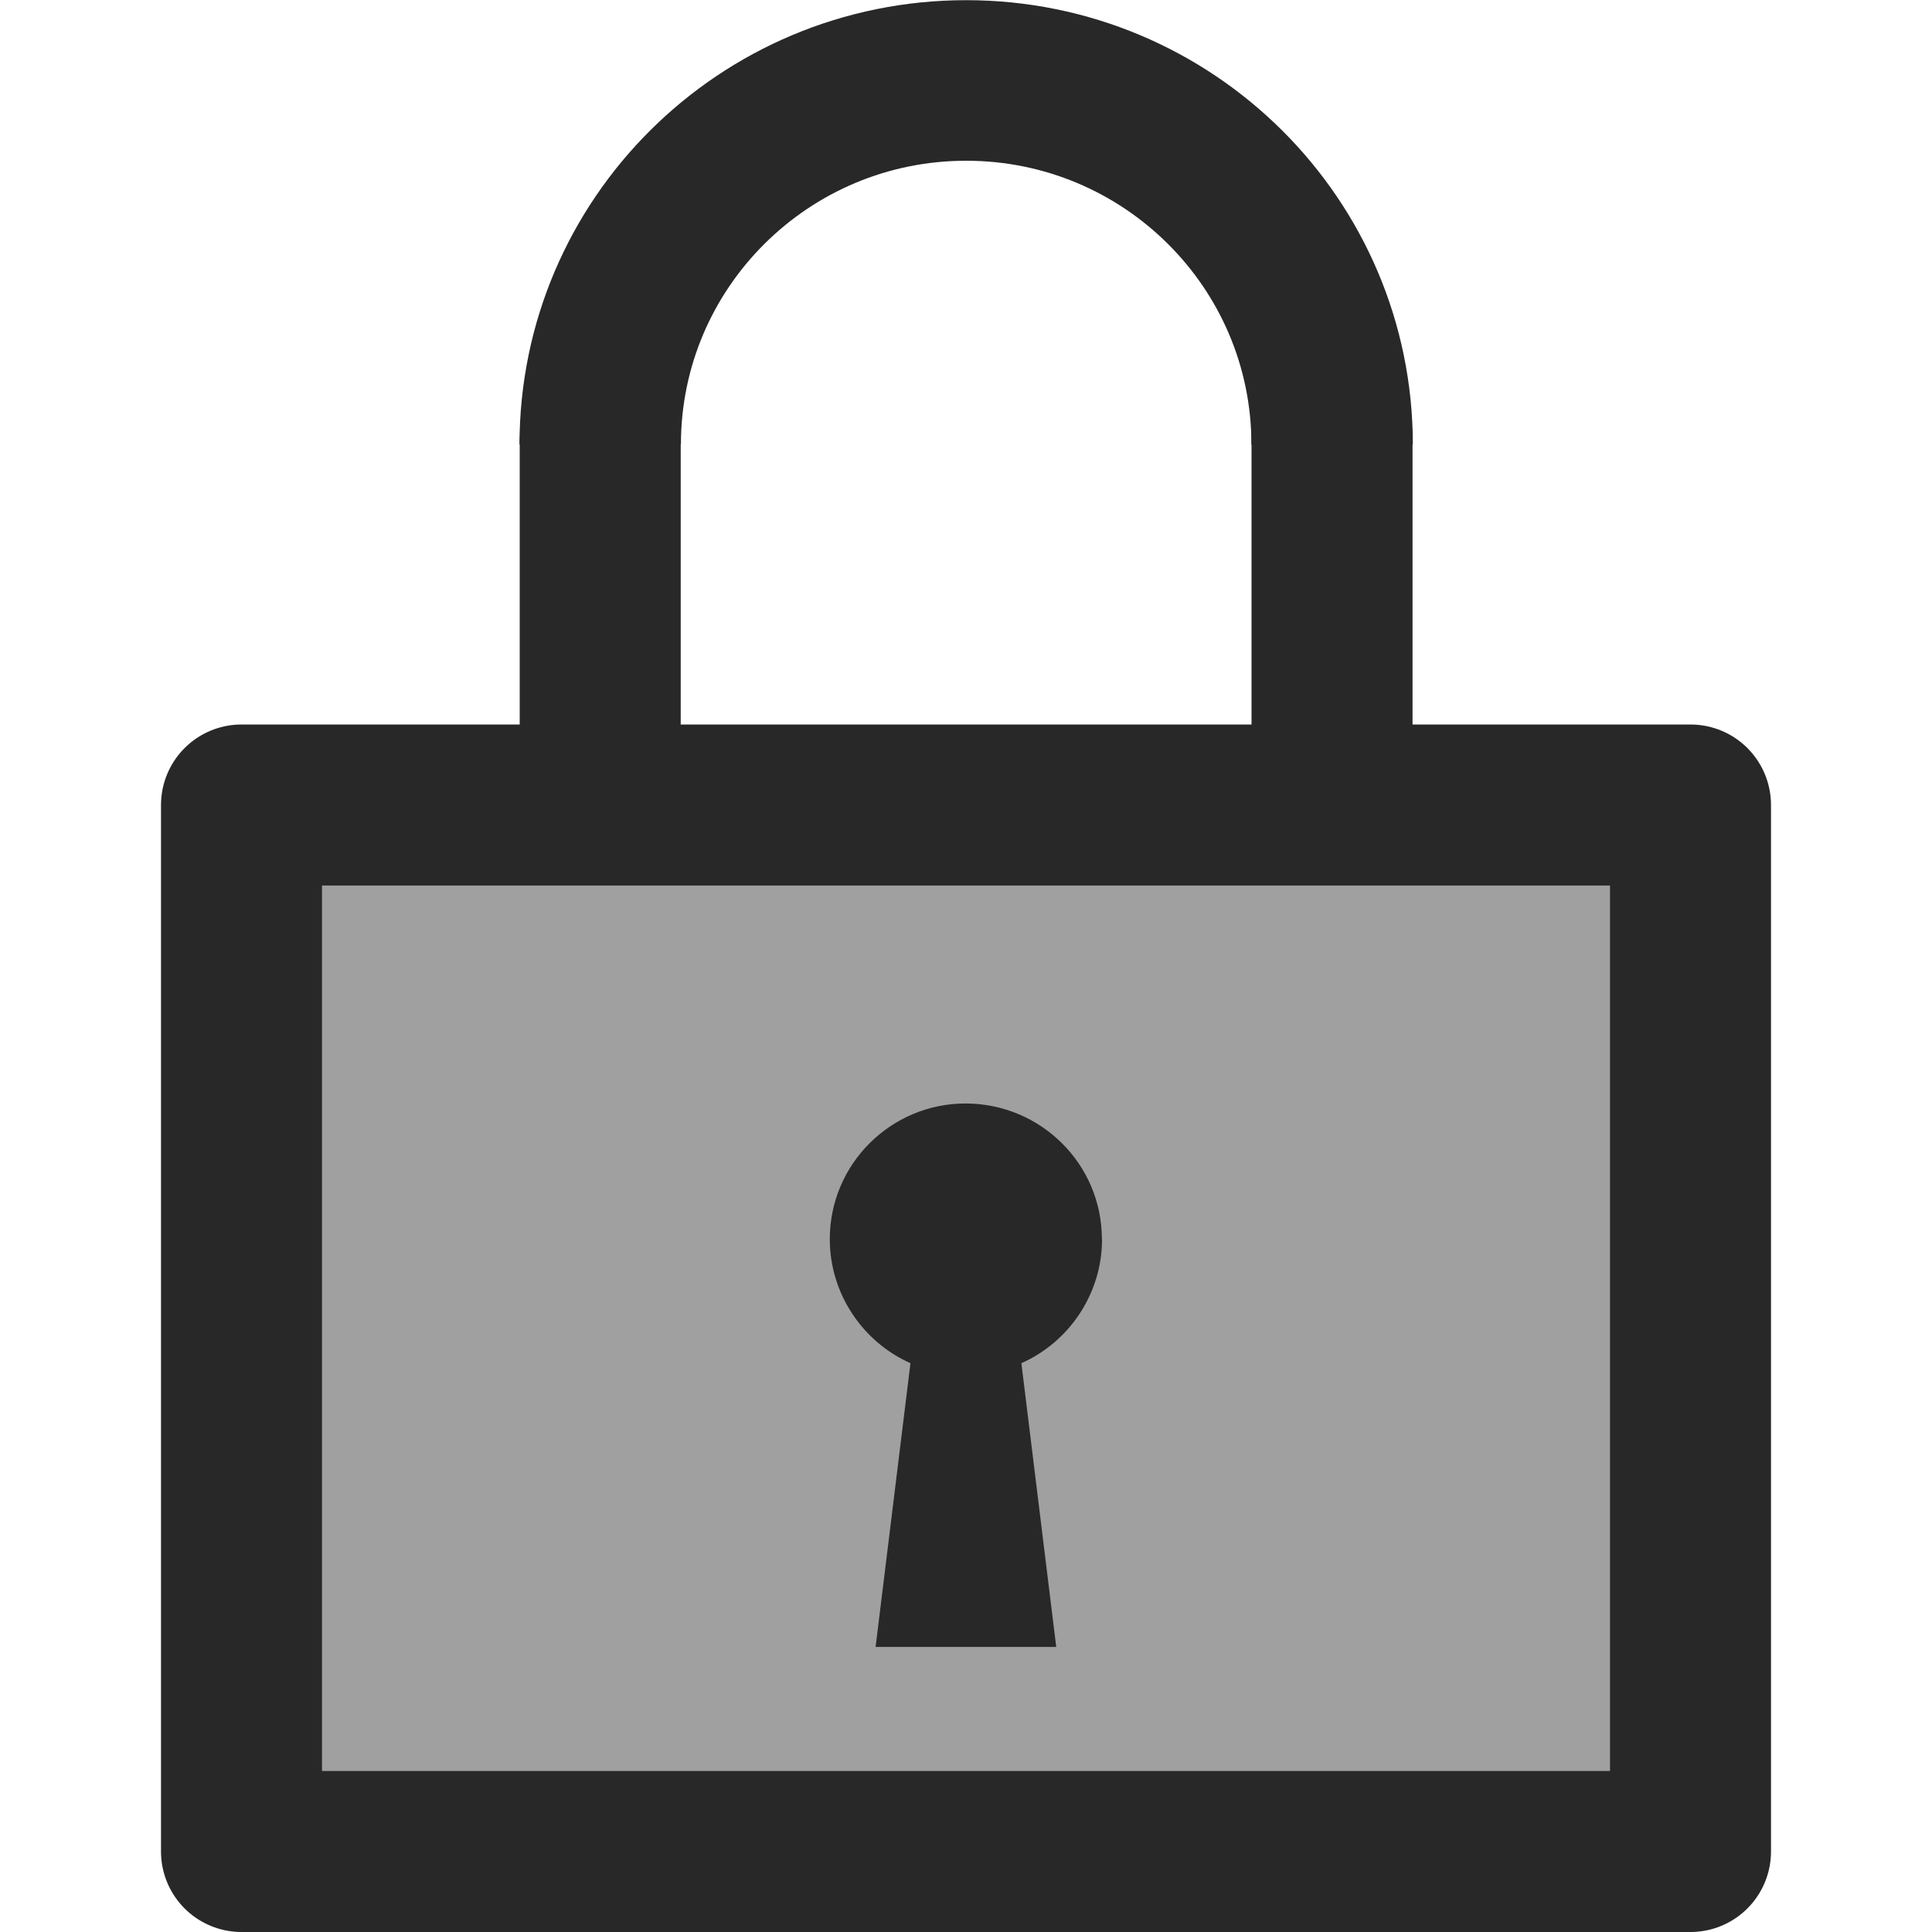
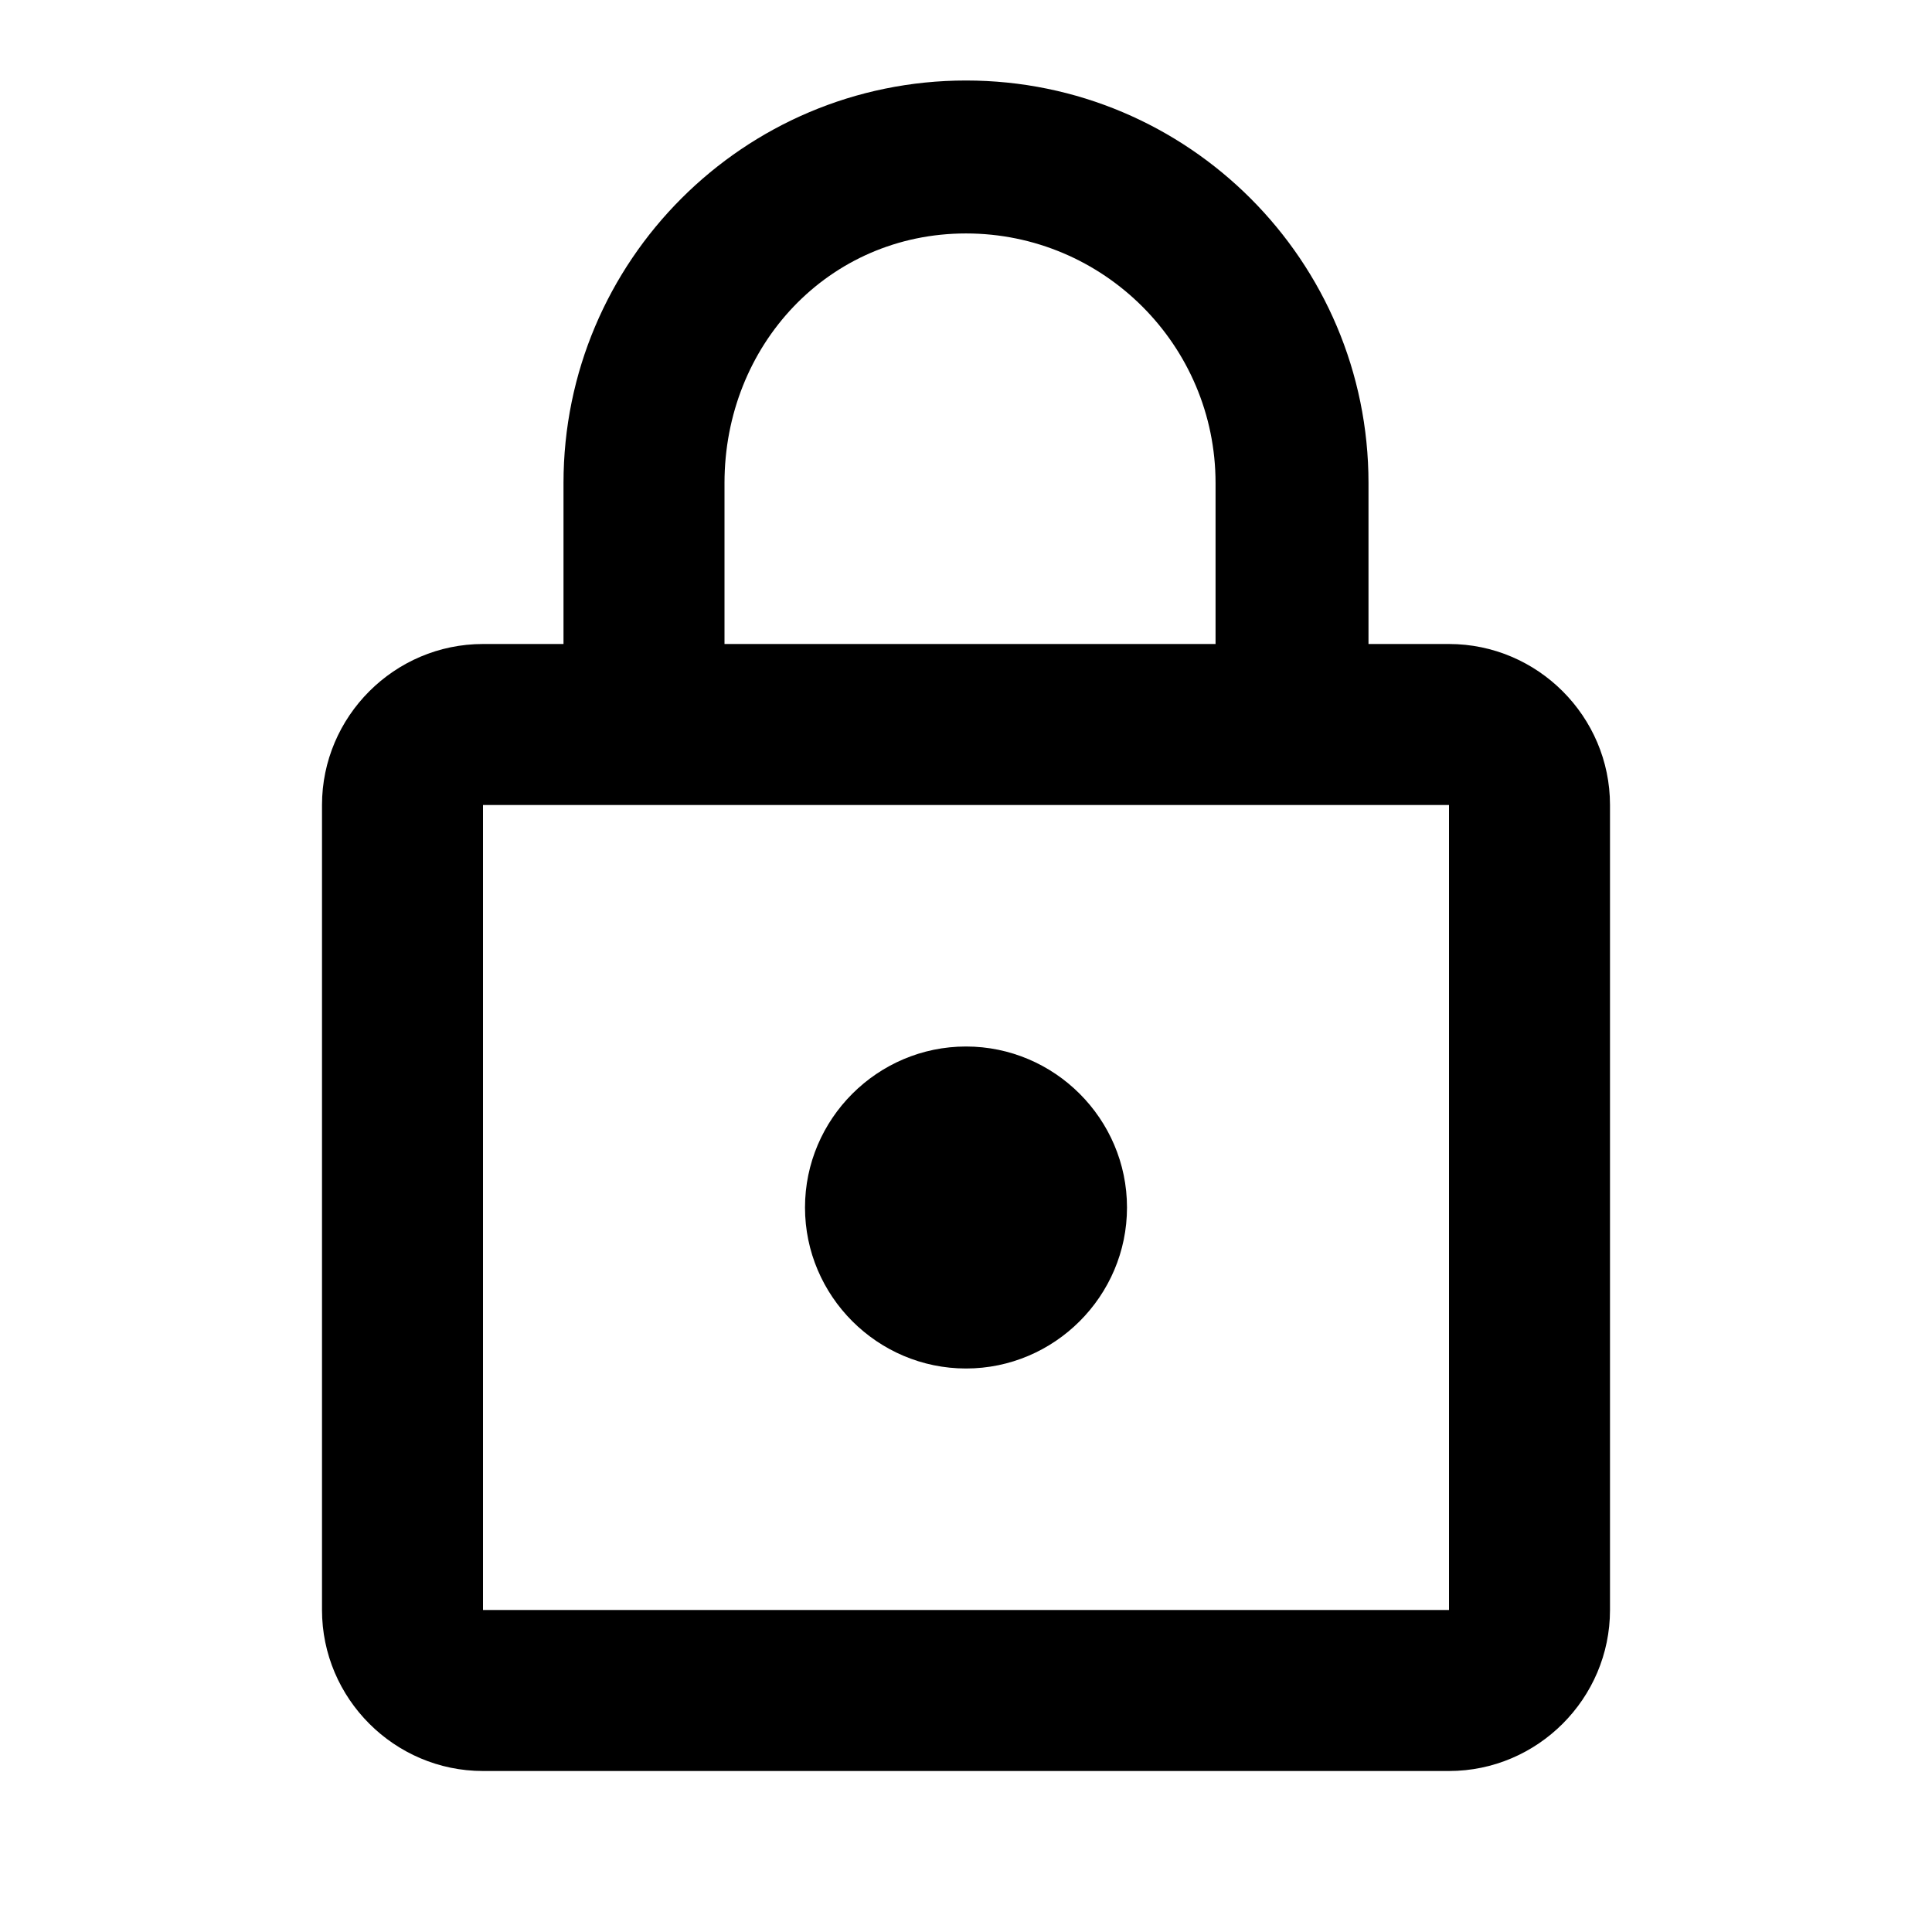
- <svg xmlns="http://www.w3.org/2000/svg" xmlns:ns1="http://schemas.microsoft.com/visio/2003/SVGExtensions/" width="24" height="24" id="svg23955" version="1.1">
-   <defs id="defs23957">
-     <ns1:userDefs>
-       <ns1:ud ns1:val="VT4(Icon)" ns1:prompt="" ns1:nameU="msvShapeCategories" />
-       <ns1:ud ns1:val="VT0(15):26" ns1:prompt="" ns1:nameU="visVersion" />
-     </ns1:userDefs>
-   </defs>
-   <g id="layer1" transform="translate(0,-1028.362)">
-     <rect style="color:#000000;fill:#a0a0a0;fill-opacity:1;fill-rule:nonzero;stroke:#282828;stroke-width:2;stroke-linecap:butt;stroke-linejoin:round;stroke-miterlimit:4;stroke-opacity:1;stroke-dasharray:none;stroke-dashoffset:0;marker:none;visibility:visible;display:inline;overflow:visible;enable-background:accumulate" id="rect24502" width="18" height="13" x="3" y="1038.362" />
-     <path d="m 13.69,1043.755 c 0,0.684 -0.414,1.281 -1.002,1.541 l 0.433,3.525 -2.244,0 0.433,-3.525 c -0.587,-0.26 -1.002,-0.857 -1.002,-1.541 0,-0.934 0.761,-1.685 1.685,-1.685 0.934,0 1.695,0.751 1.695,1.685 z" class="st39" id="path24522" style="fill:#282828;stroke:none;fill-opacity:1" />
-     <g id="g24530" transform="translate(0,-0.3576777)">
-       <path transform="matrix(0,-0.8328652,0.8372093,0,10.24981,1042.313)" d="m 9.691,-3.337 c 2.999,10e-8 5.43,2.431 5.43,5.43 0,2.999 -2.431,5.43 -5.43,5.43" id="path24524" style="color:#000000;fill:none;stroke:#282828;stroke-width:2.395;stroke-linecap:butt;stroke-linejoin:round;stroke-miterlimit:4;stroke-opacity:1;stroke-dasharray:none;stroke-dashoffset:0;marker:none;visibility:visible;display:inline;overflow:visible;enable-background:accumulate" />
-       <path id="path24526" d="m 7.456,1034.211 0,3.599" style="fill:none;stroke:#282828;stroke-width:2;stroke-linecap:round;stroke-linejoin:miter;stroke-miterlimit:4;stroke-opacity:1;stroke-dasharray:none" />
-       <path id="path24528" d="m 16.547,1034.148 0,3.883" style="fill:none;stroke:#282828;stroke-width:2;stroke-linecap:round;stroke-linejoin:miter;stroke-miterlimit:4;stroke-opacity:1;stroke-dasharray:none" />
-     </g>
-   </g>
+ <svg xmlns="http://www.w3.org/2000/svg" width="24" height="24" viewBox="0 0 24 24" id="svg2" version="1.1">
+   <defs id="defs10" />
+   <path d="M0 0h24v24h-24z" fill="none" id="path4" />
+   <path d="M 18,8 17,8 17,6 C 17,3.24 14.76,1 12,1 9.24,1 7,3.24 7,6 L 7,8 6,8 C 4.9,8 4,8.9 4,10 l 0,10 c 0,1.1 0.9,2 2,2 l 12,0 c 1.1,0 2,-0.9 2,-2 L 20,10 C 20,8.9 19.1,8 18,8 z M 12,2.9 c 1.71,0 3.1,1.39 3.1,3.1 l 0,2 L 9,8 9,6 9,6 C 9,4.29 10.29,2.9 12,2.9 z M 18,20 6,20 6,10 18,10 z m -6,-3 c 1.1,0 2,-0.9 2,-2 0,-1.1 -0.9,-2 -2,-2 -1.1,0 -2,0.9 -2,2 0,1.1 0.9,2 2,2 z" id="path6" />
</svg>
